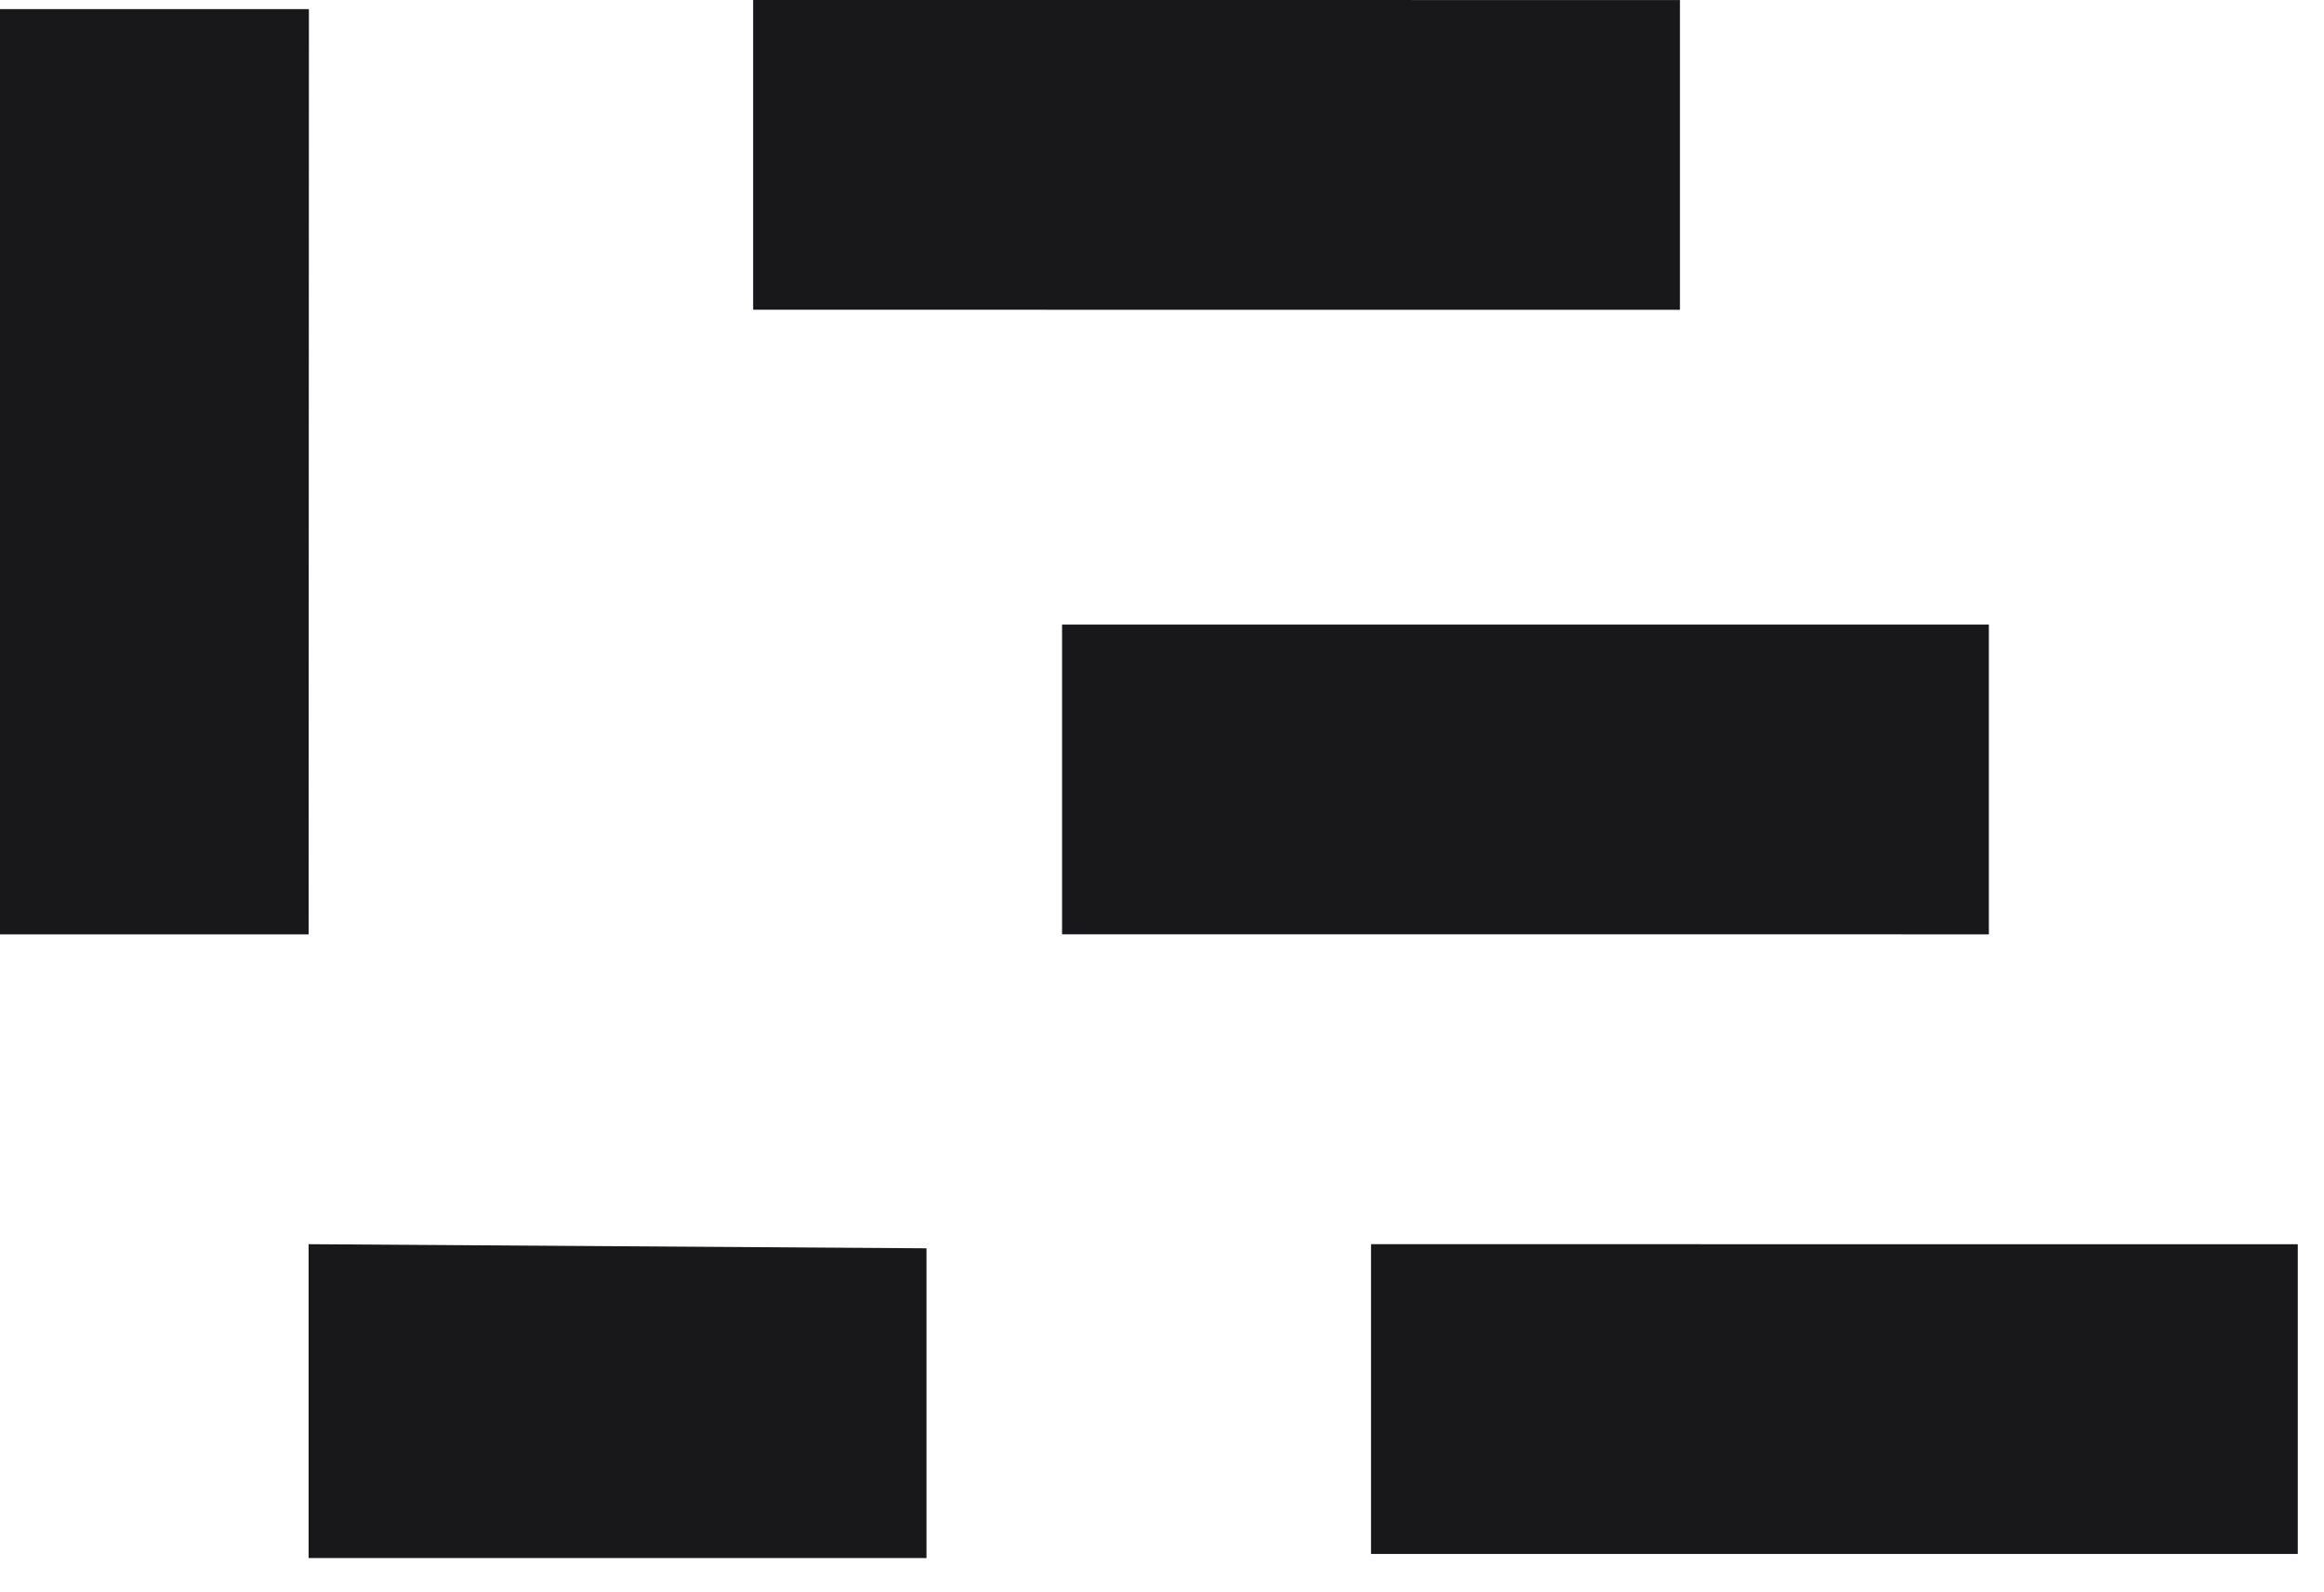
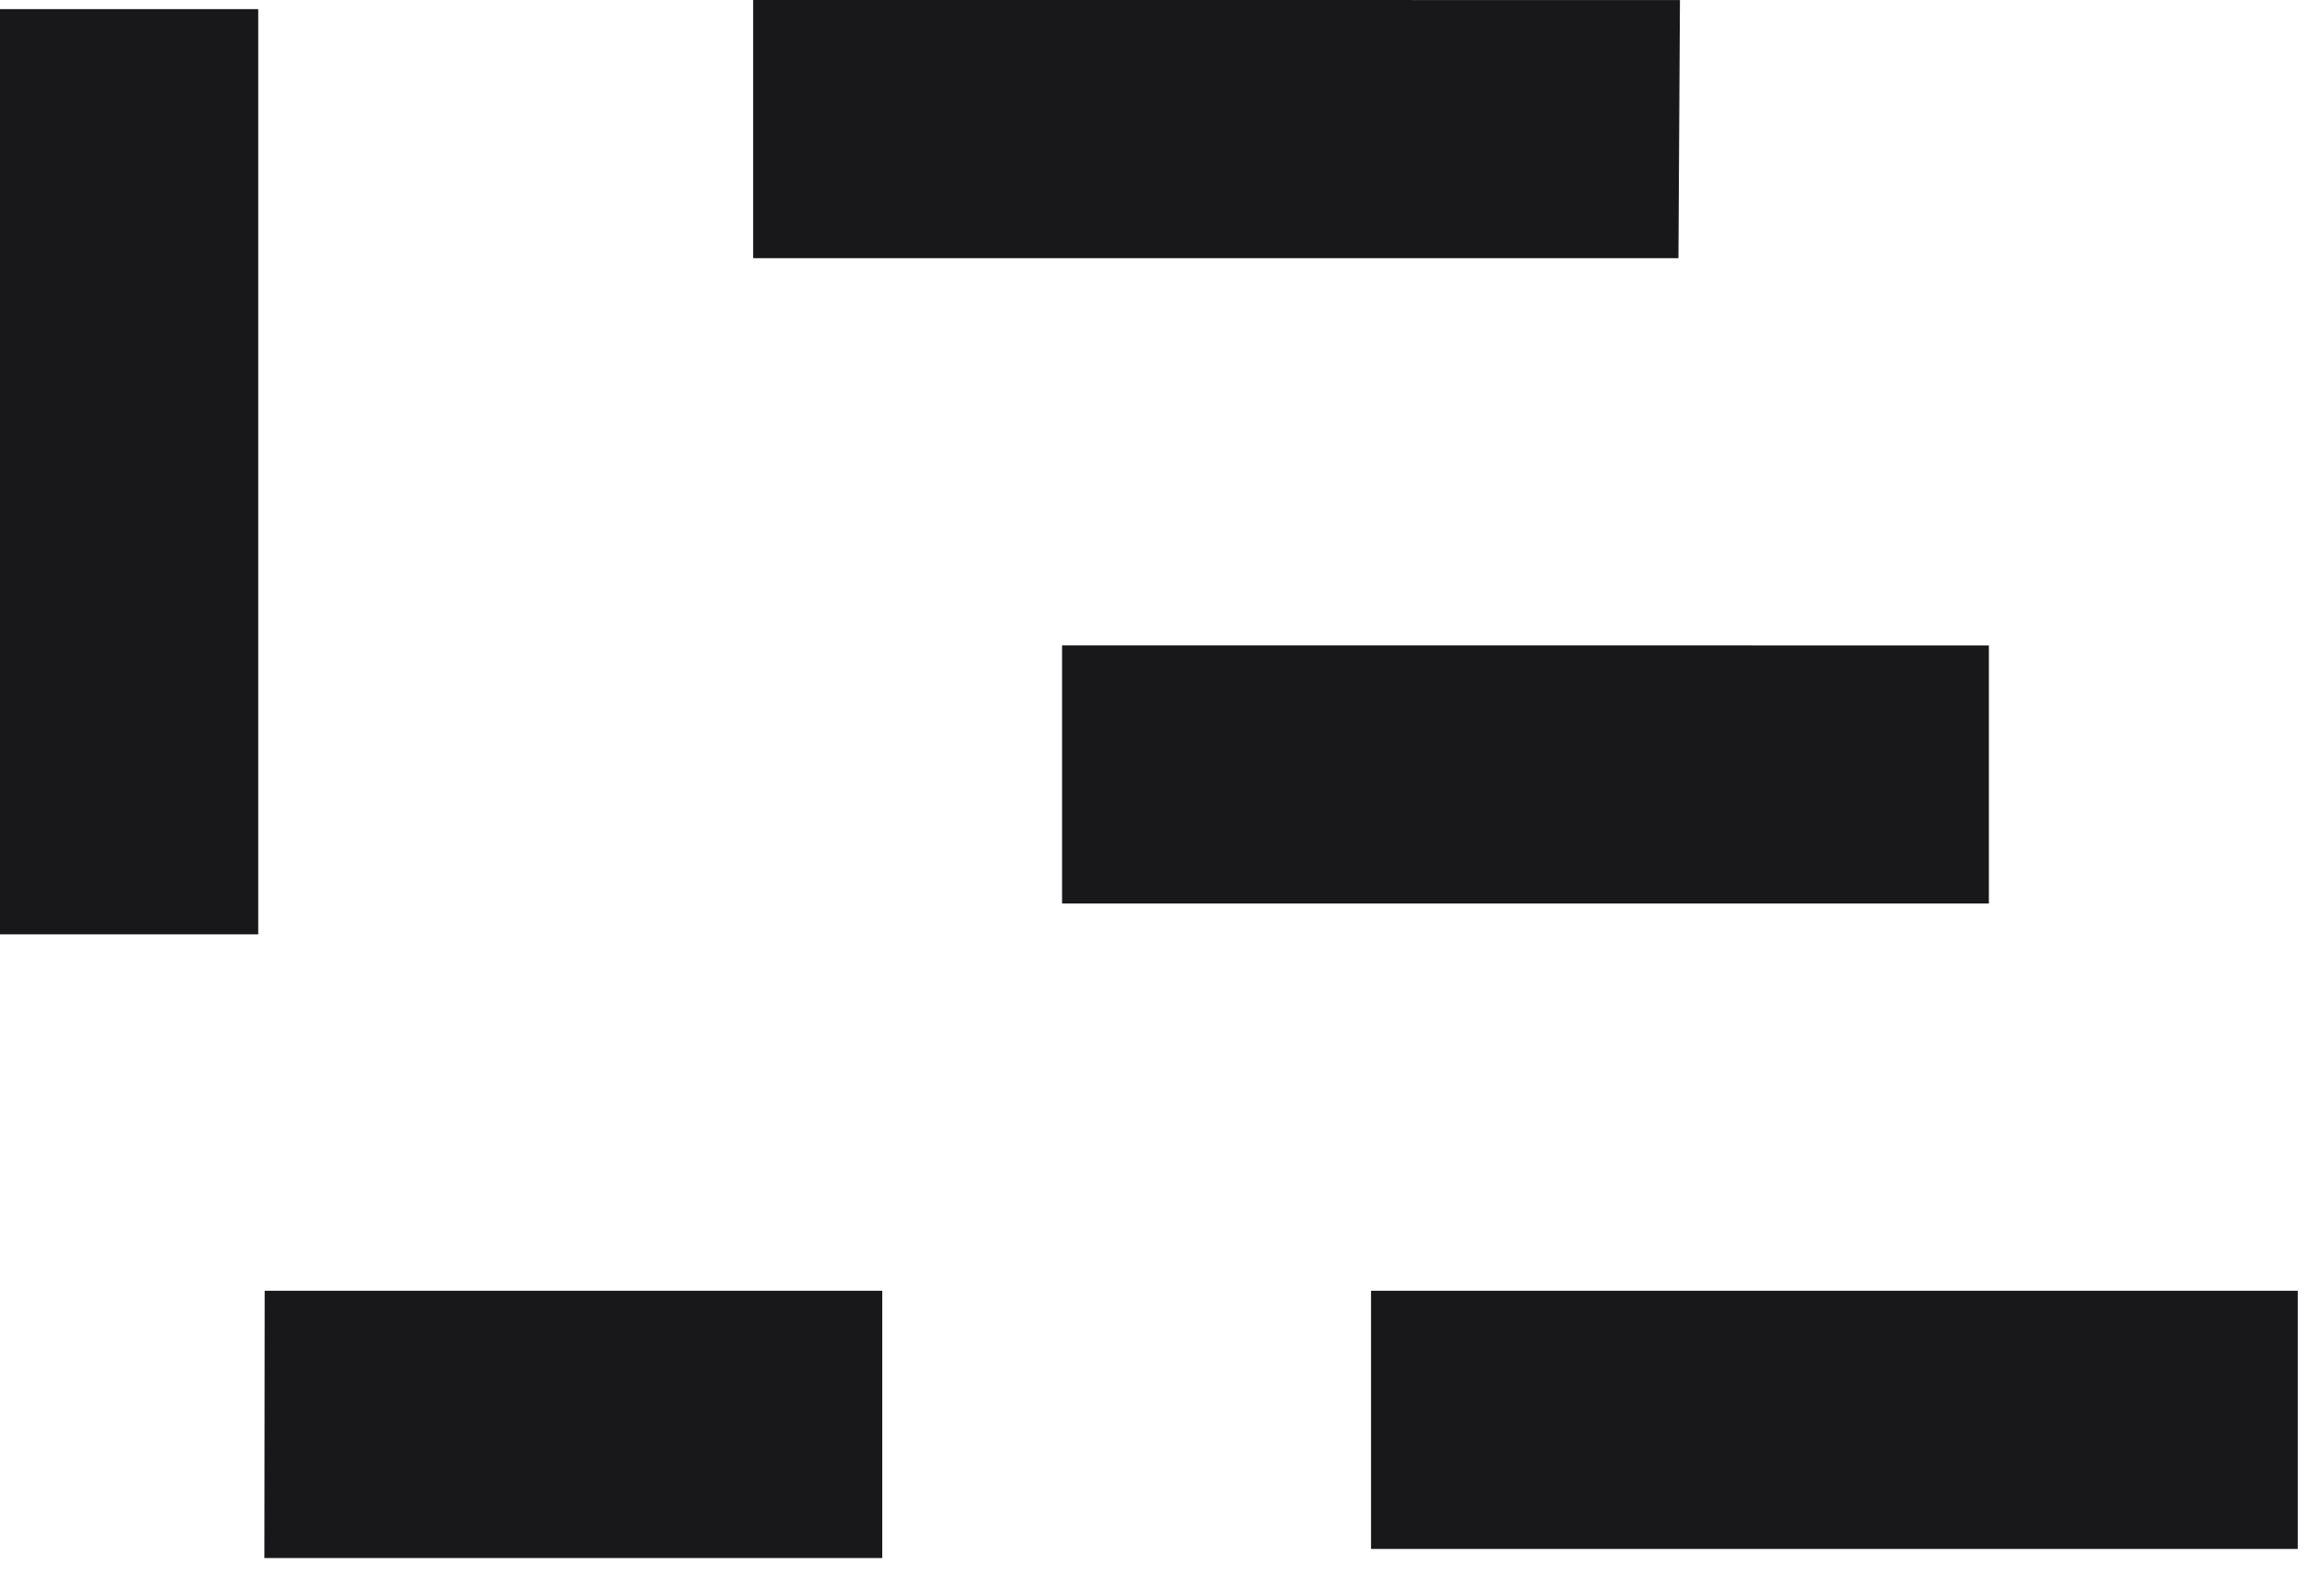
<svg xmlns="http://www.w3.org/2000/svg" width="54" height="37" viewBox="0 0 54 37" fill="none">
-   <path d="M53.391 28.918V36.117L31.857 36.116V28.917L53.391 28.918Z" fill="#18181B" />
-   <path d="M21.528 29.013V36.212H7.171V28.917L21.528 29.013Z" fill="#18181B" />
-   <path d="M7.171 21.716H0V0.212H7.178L7.171 21.716Z" fill="#18181B" />
-   <path d="M46.213 14.517V21.716L24.678 21.715V14.516L46.213 14.517Z" fill="#18181B" />
-   <path d="M39.035 0.001V7.2L17.5 7.199V0L39.035 0.001Z" fill="#18181B" />
+   <path d="M53.391 30V36H31.857V29.999L53.391 30Z" fill="#18181B" />
+   <path d="M20.5 29.999V36.212H6.143L6.15 29.999H20.5Z" fill="#18181B" />
+   <path d="M6 21.716H0V0.212H6V21.716Z" fill="#18181B" />
+   <path d="M46.213 15V21H24.678V14.999L46.213 15Z" fill="#18181B" />
+   <path d="M39.035 0.001L39 6H17.5V0L39.035 0.001Z" fill="#18181B" />
</svg>
